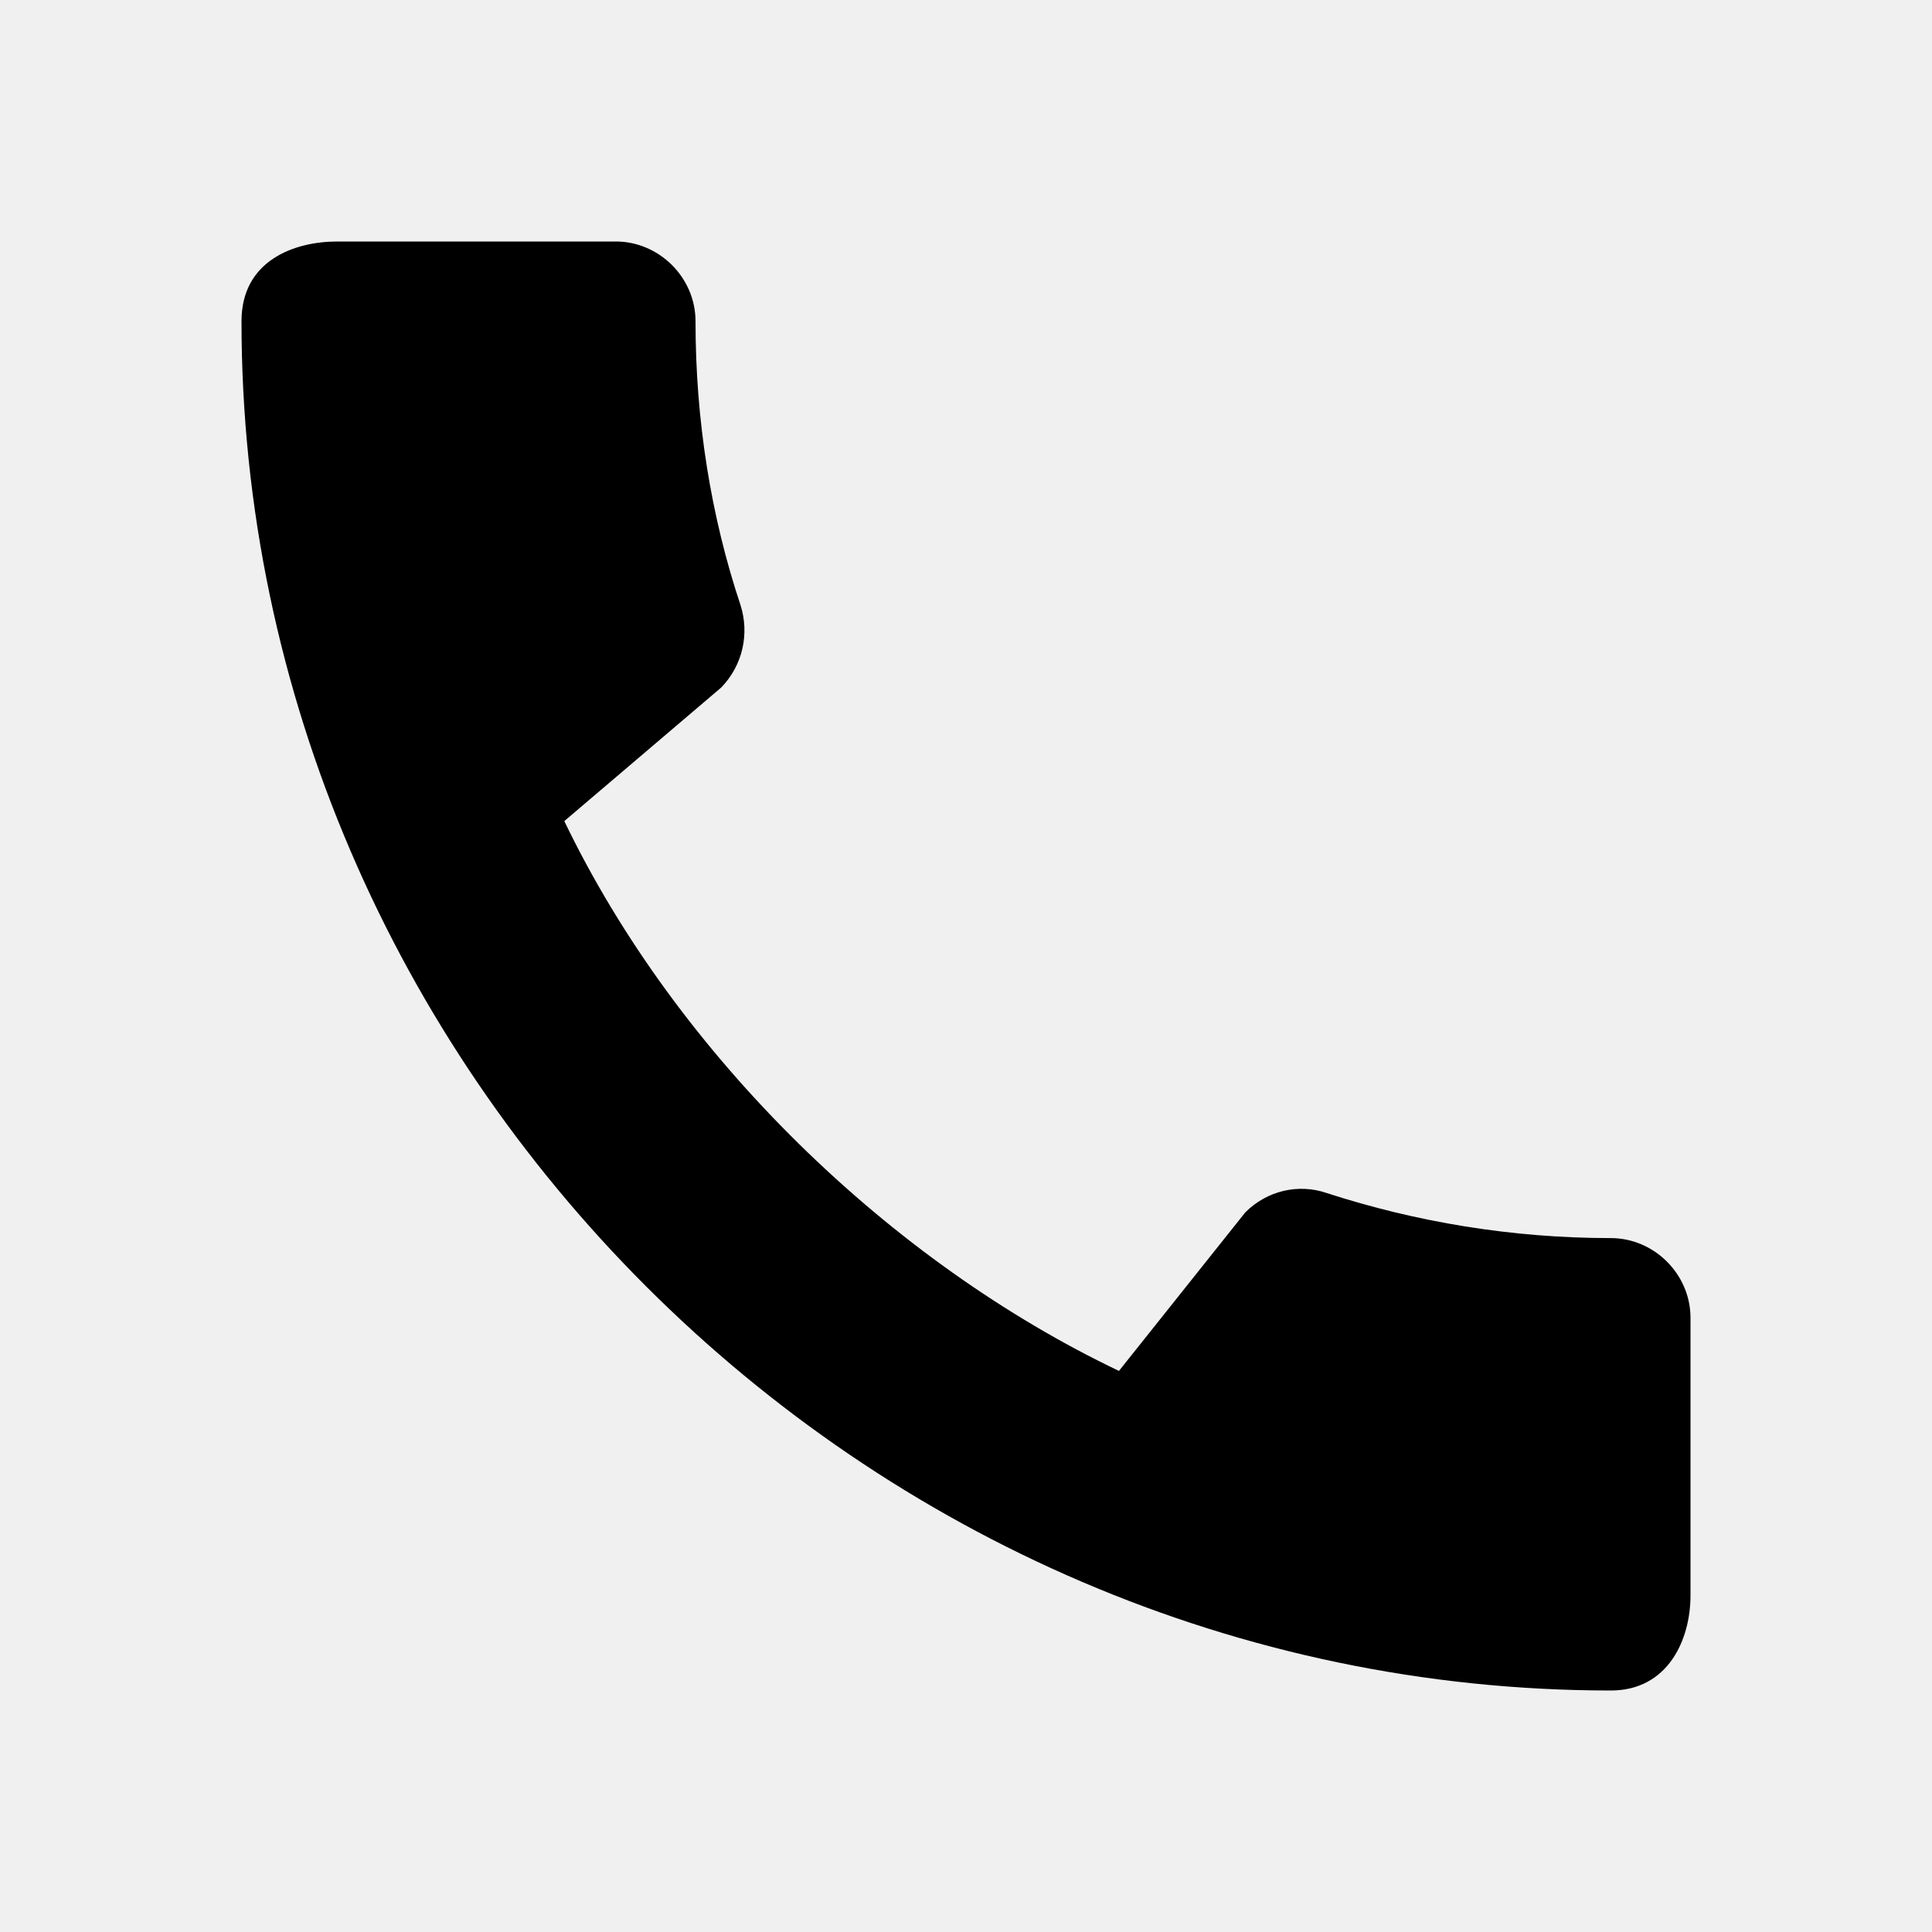
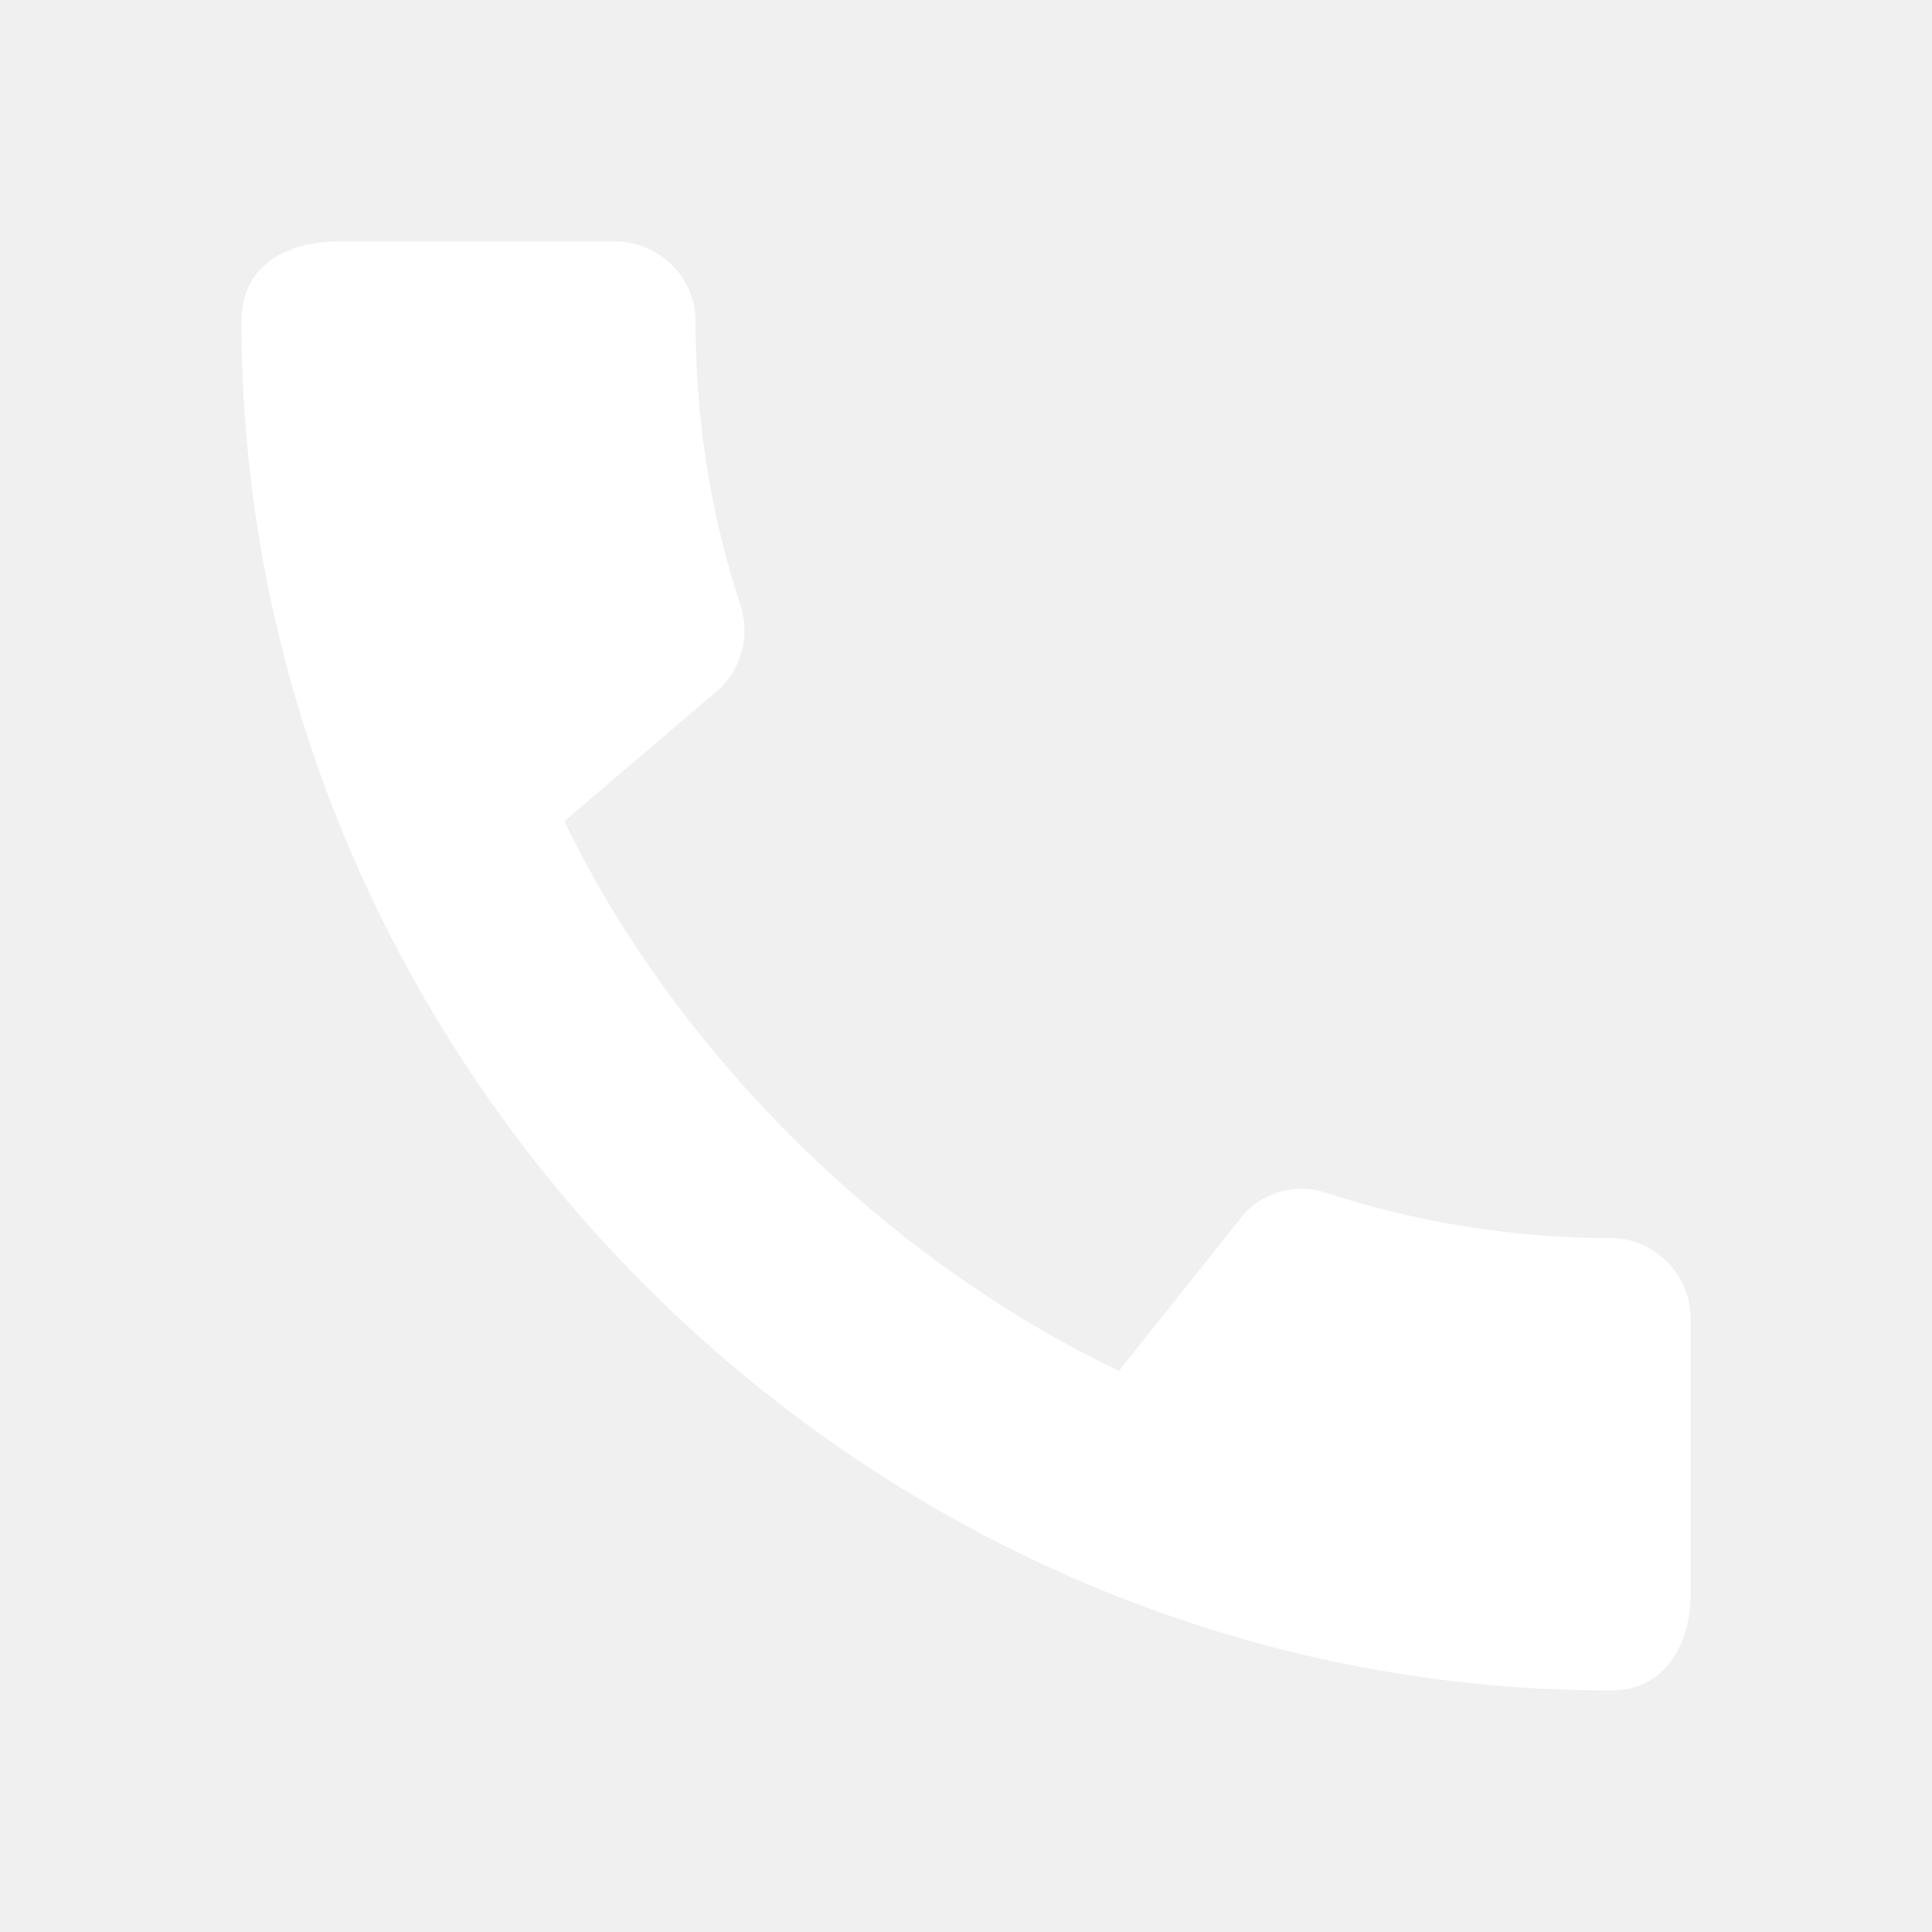
- <svg xmlns="http://www.w3.org/2000/svg" height="24px" viewBox="0 0 24 24" width="24px" fill="#000000">
+ <svg xmlns="http://www.w3.org/2000/svg" viewBox="0 0 24 24" fill="#ffffff">
  <path d="M0 0h24v24H0z" fill="none" />
  <path d="M20.01 15.38c-1.23 0-2.42-.2-3.53-.56-.35-.12-.74-.03-1.01.24l-1.57 1.97c-2.83-1.35-5.48-3.9-6.89-6.83l1.95-1.66c.27-.28.35-.67.24-1.02-.37-1.11-.56-2.3-.56-3.53 0-.54-.45-.99-.99-.99H4.19C3.65 3 3 3.24 3 3.99 3 13.28 10.73 21 20.01 21c.71 0 .99-.63.99-1.18v-3.45c0-.54-.45-.99-.99-.99z" />
</svg>
